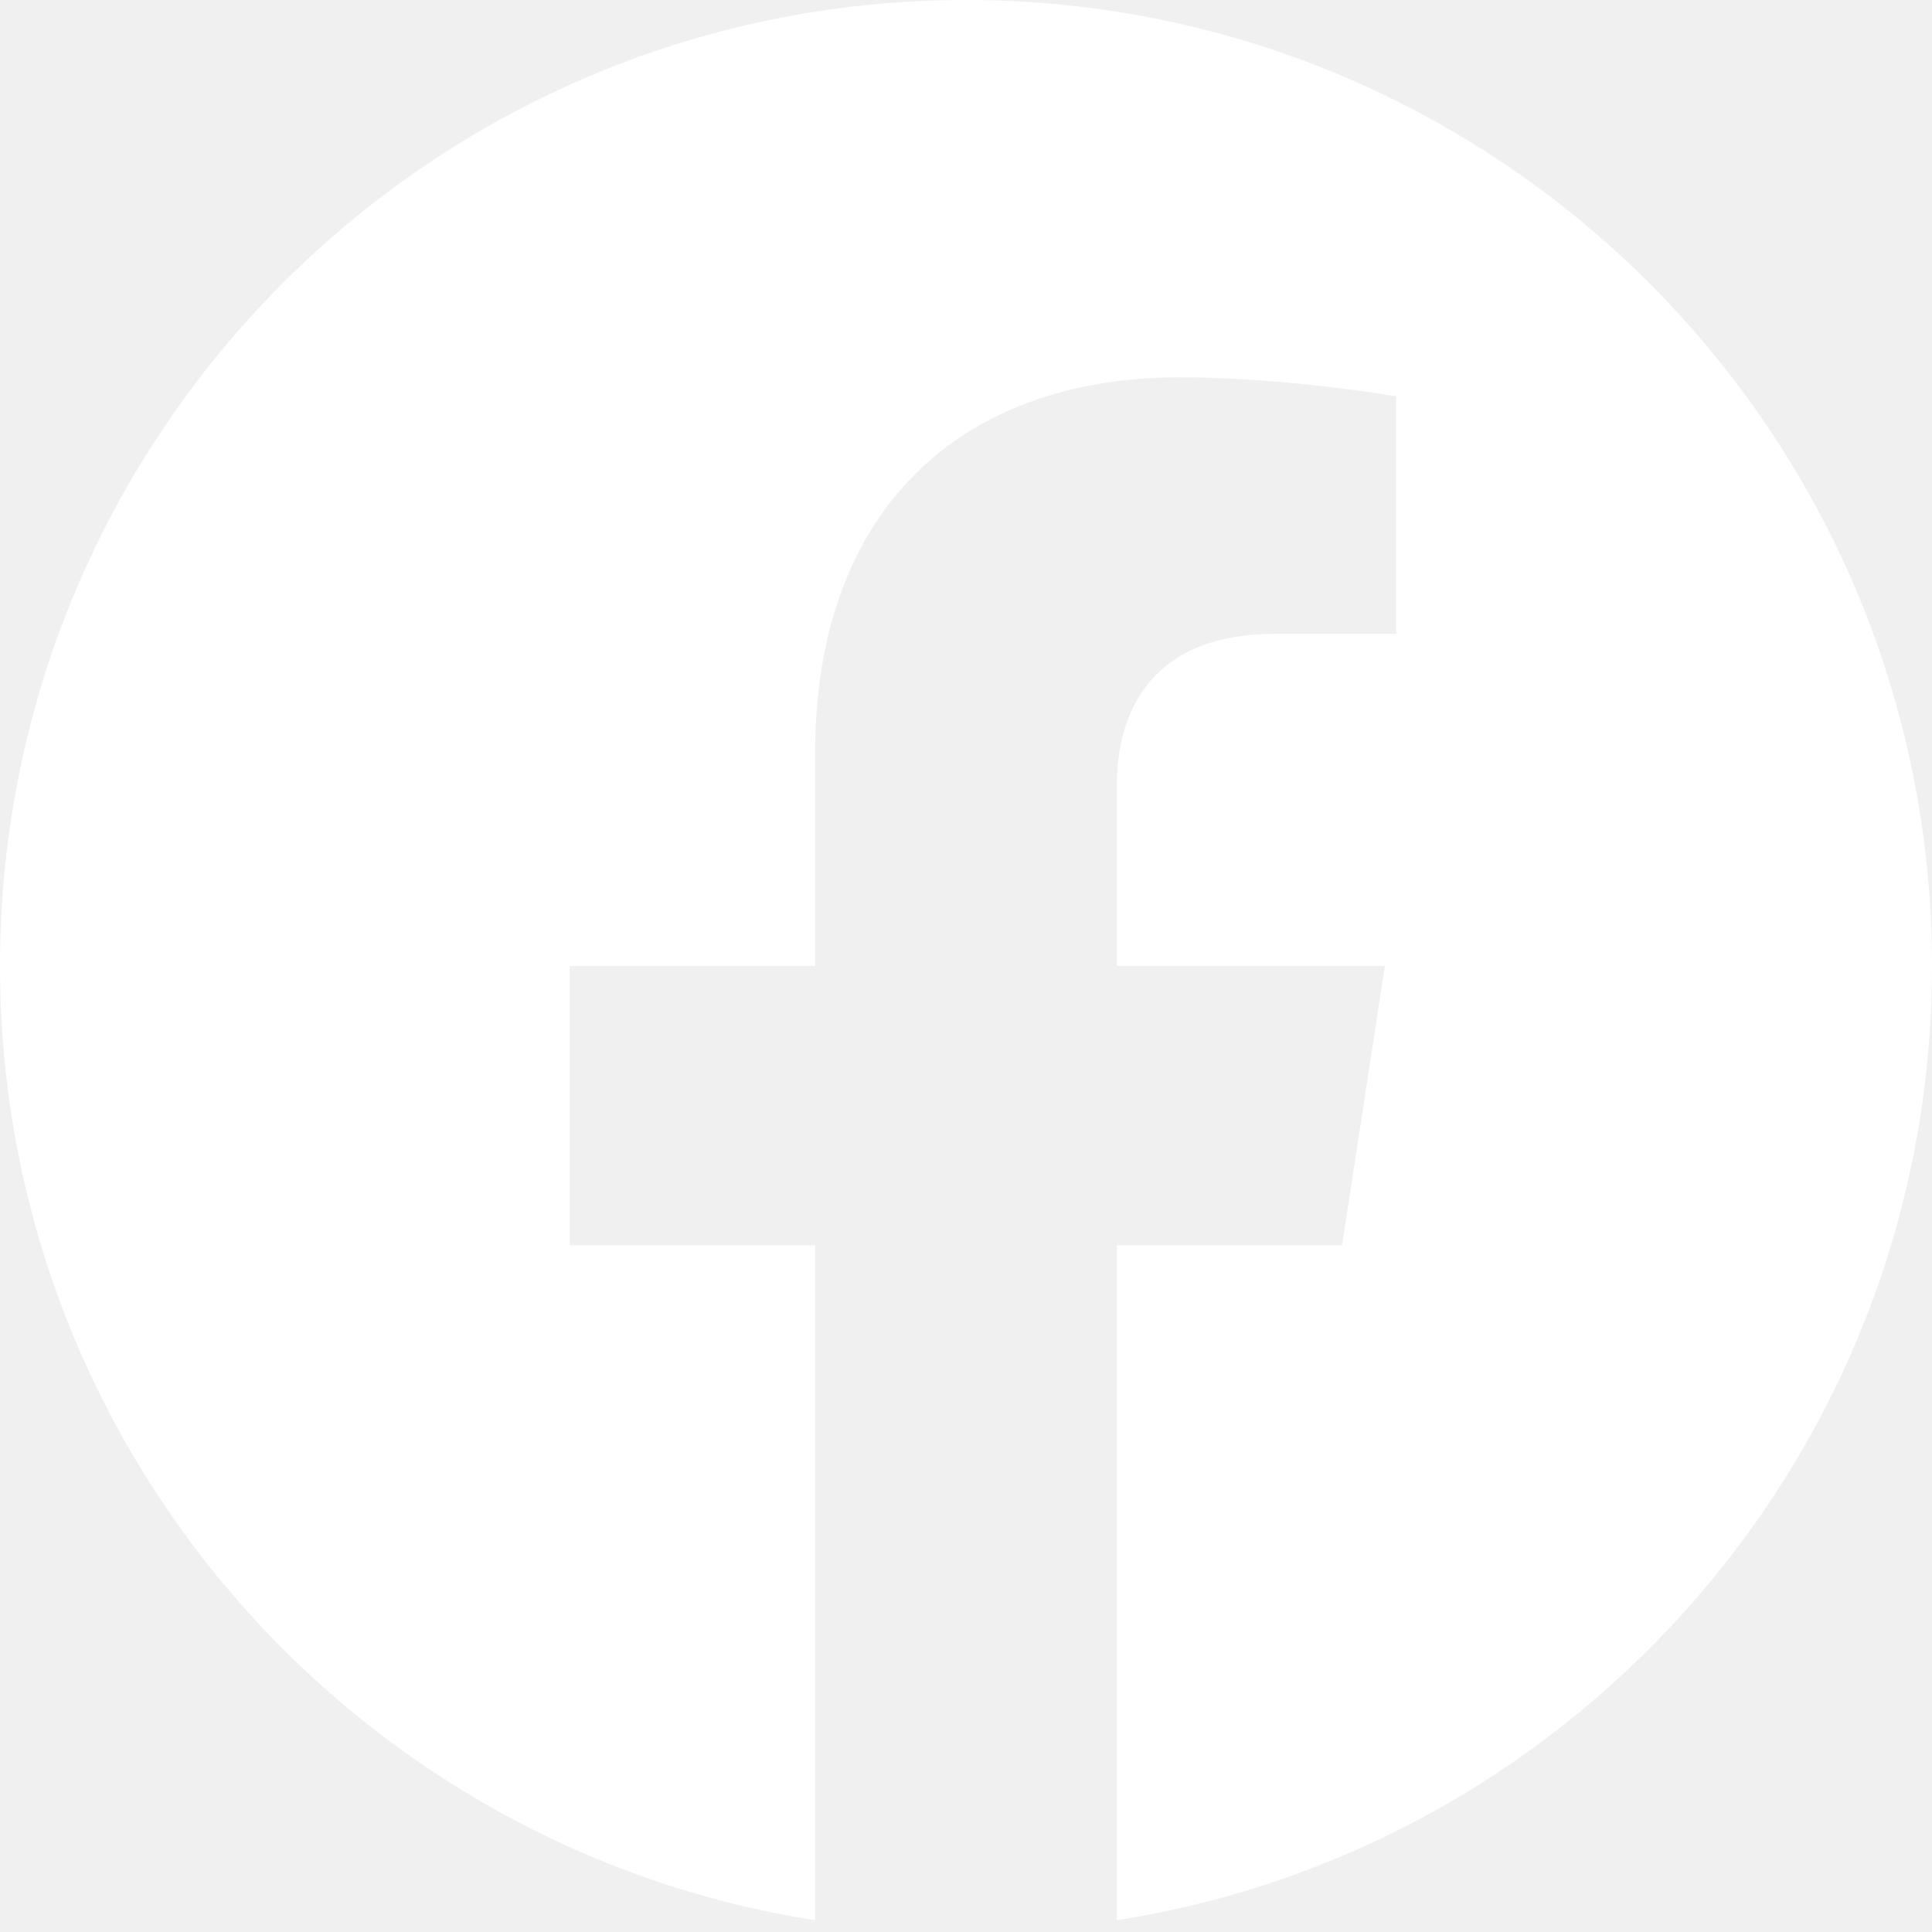
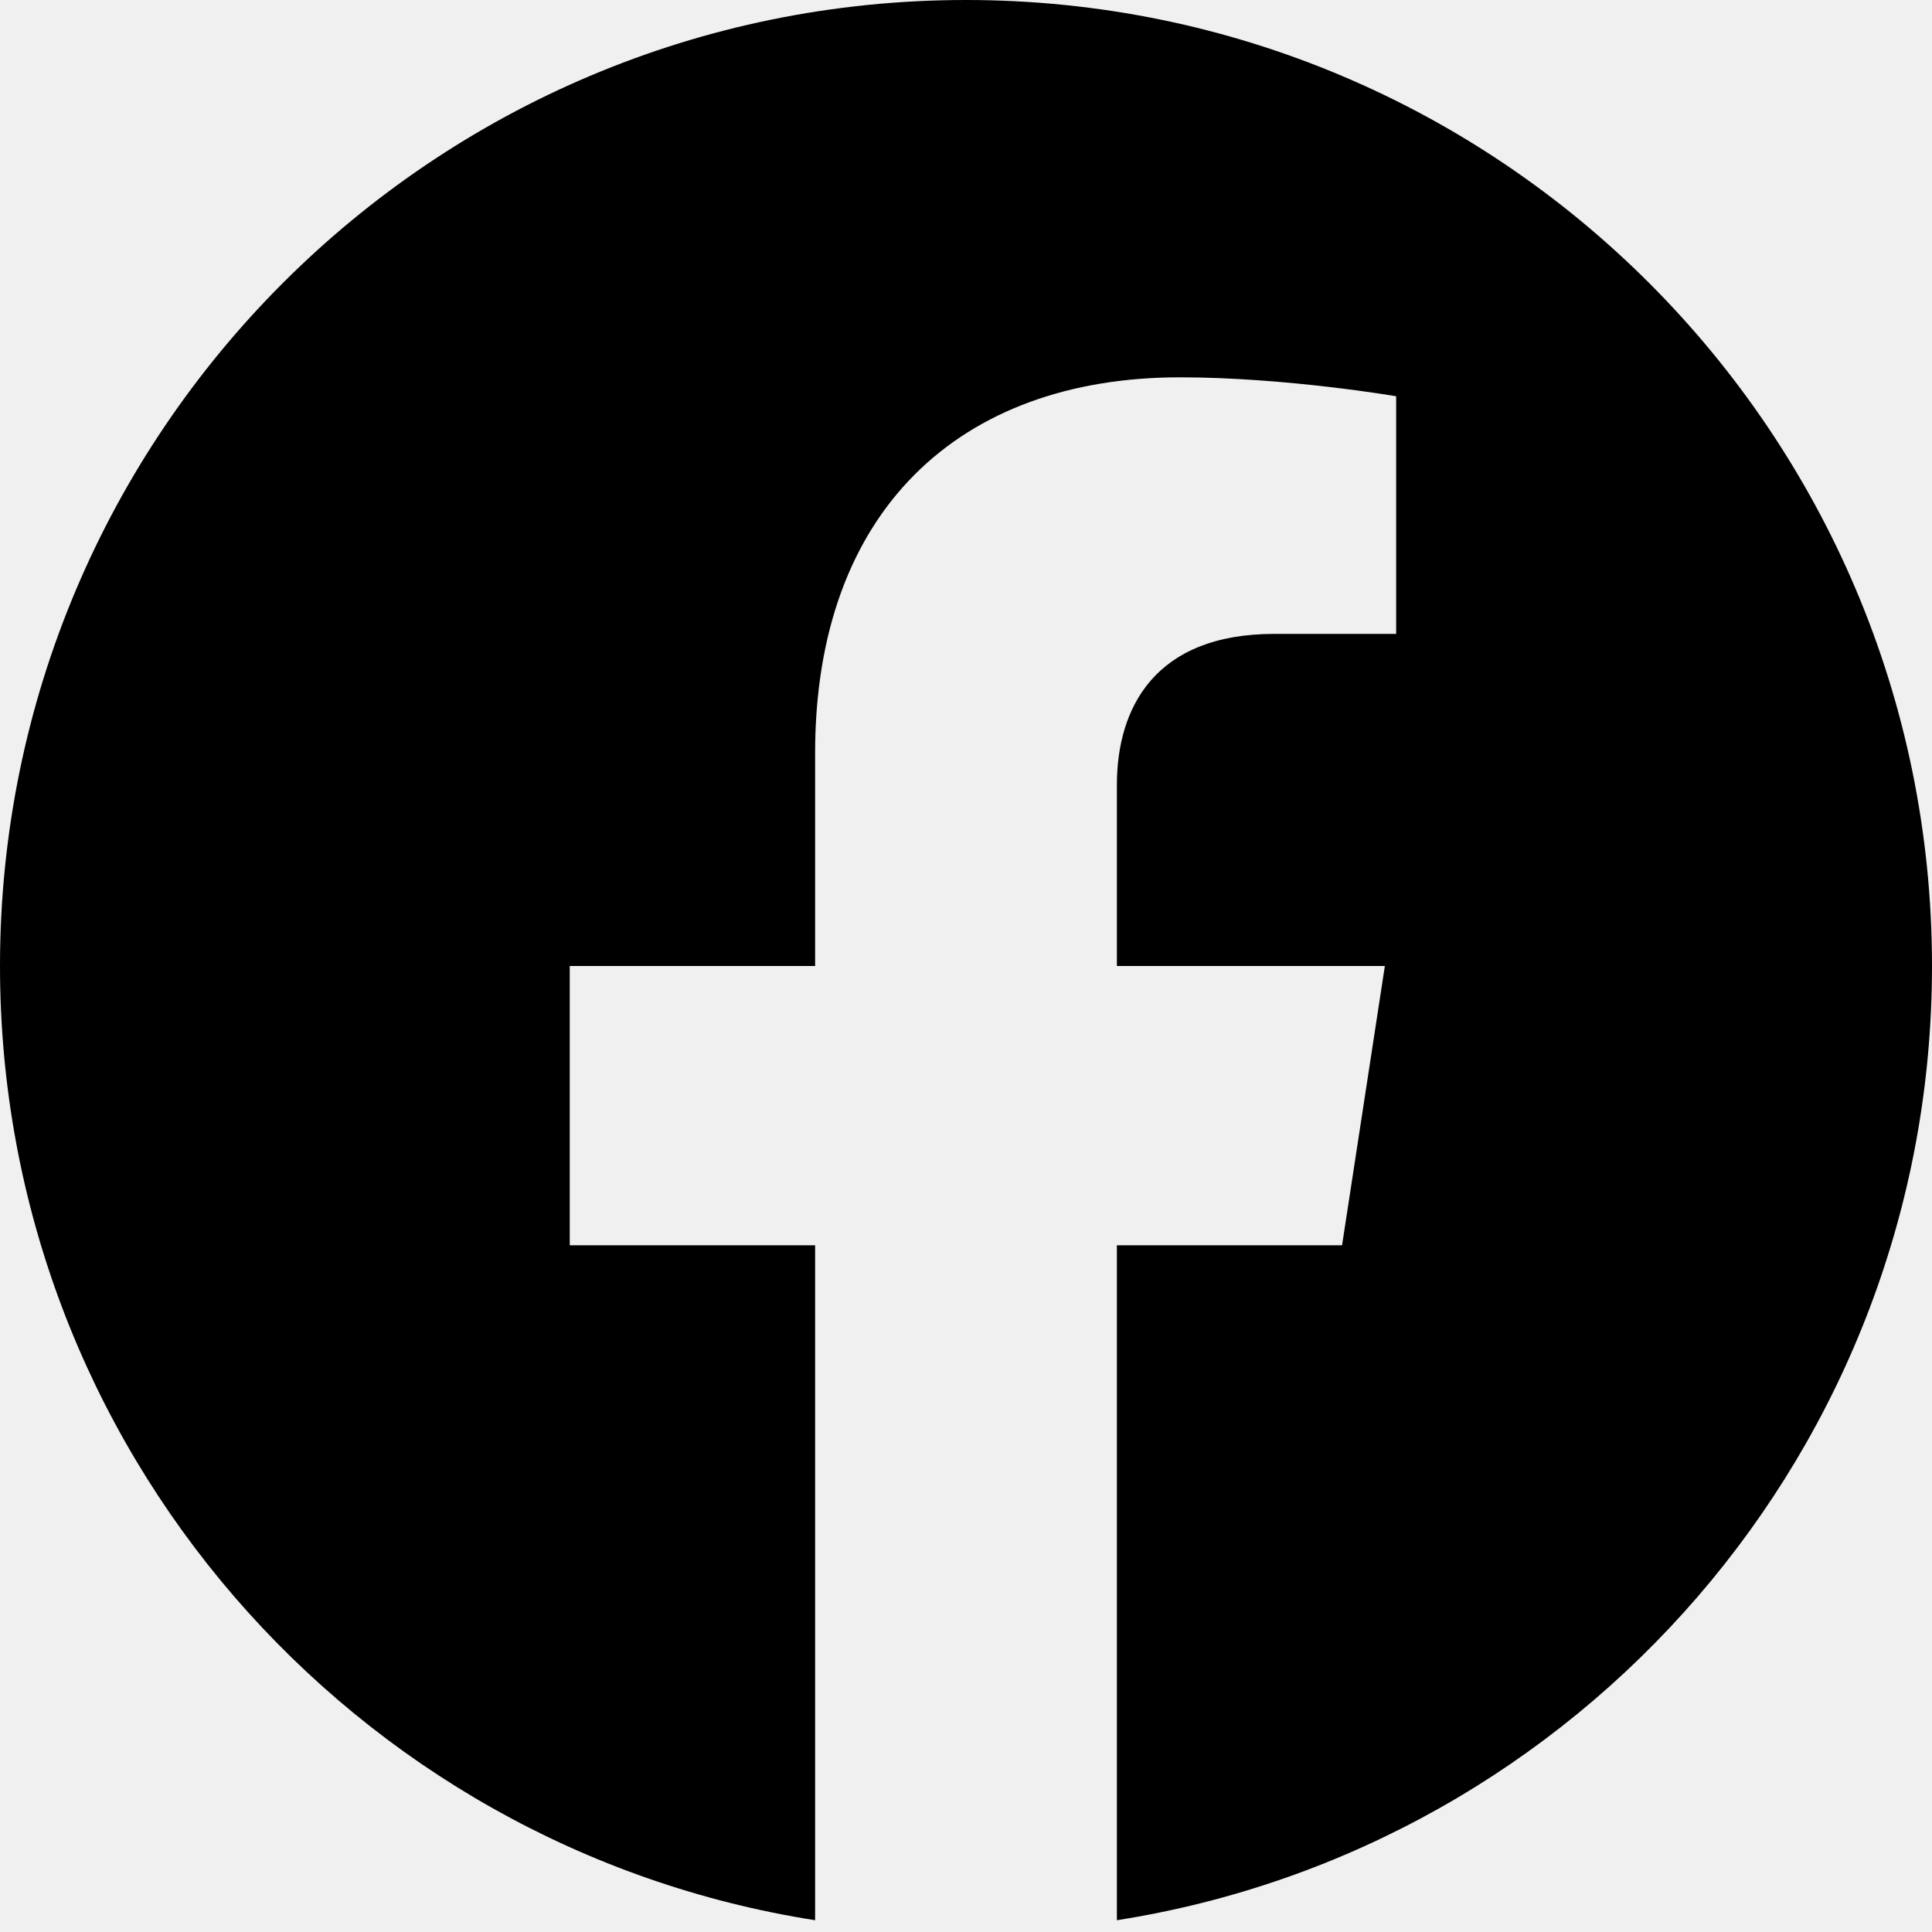
<svg xmlns="http://www.w3.org/2000/svg" width="20" height="20" viewBox="0 0 20 20" fill="none">
-   <path d="M20 10C20 4.477 15.523 0 10 0C4.477 0 0 4.477 0 10C0 14.991 3.657 19.128 8.438 19.878V12.891H5.898V10H8.438V7.797C8.438 5.291 9.93 3.906 12.215 3.906C13.308 3.906 14.453 4.102 14.453 4.102V6.562H13.192C11.95 6.562 11.562 7.333 11.562 8.125V10H14.336L13.893 12.891H11.562V19.878C16.343 19.128 20 14.991 20 10Z" fill="white" />
+   <g clip-path="url(#clip0_1591_832)">
+     <path d="M20 10C20 4.477 15.523 0 10 0C4.477 0 0 4.477 0 10C0 14.991 3.657 19.128 8.438 19.878V12.891H5.898V10H8.438V7.797C8.438 5.291 9.93 3.906 12.215 3.906C13.308 3.906 14.453 4.102 14.453 4.102V6.562H13.192C11.95 6.562 11.562 7.333 11.562 8.125V10H14.336L13.893 12.891H11.562V19.878C16.343 19.128 20 14.991 20 10Z" fill="black" />
+   </g>
+   <defs>
+     <clipPath id="clip0_1591_832">
+       <rect width="20" height="20" fill="white" />
+     </clipPath>
+   </defs>
</svg>
